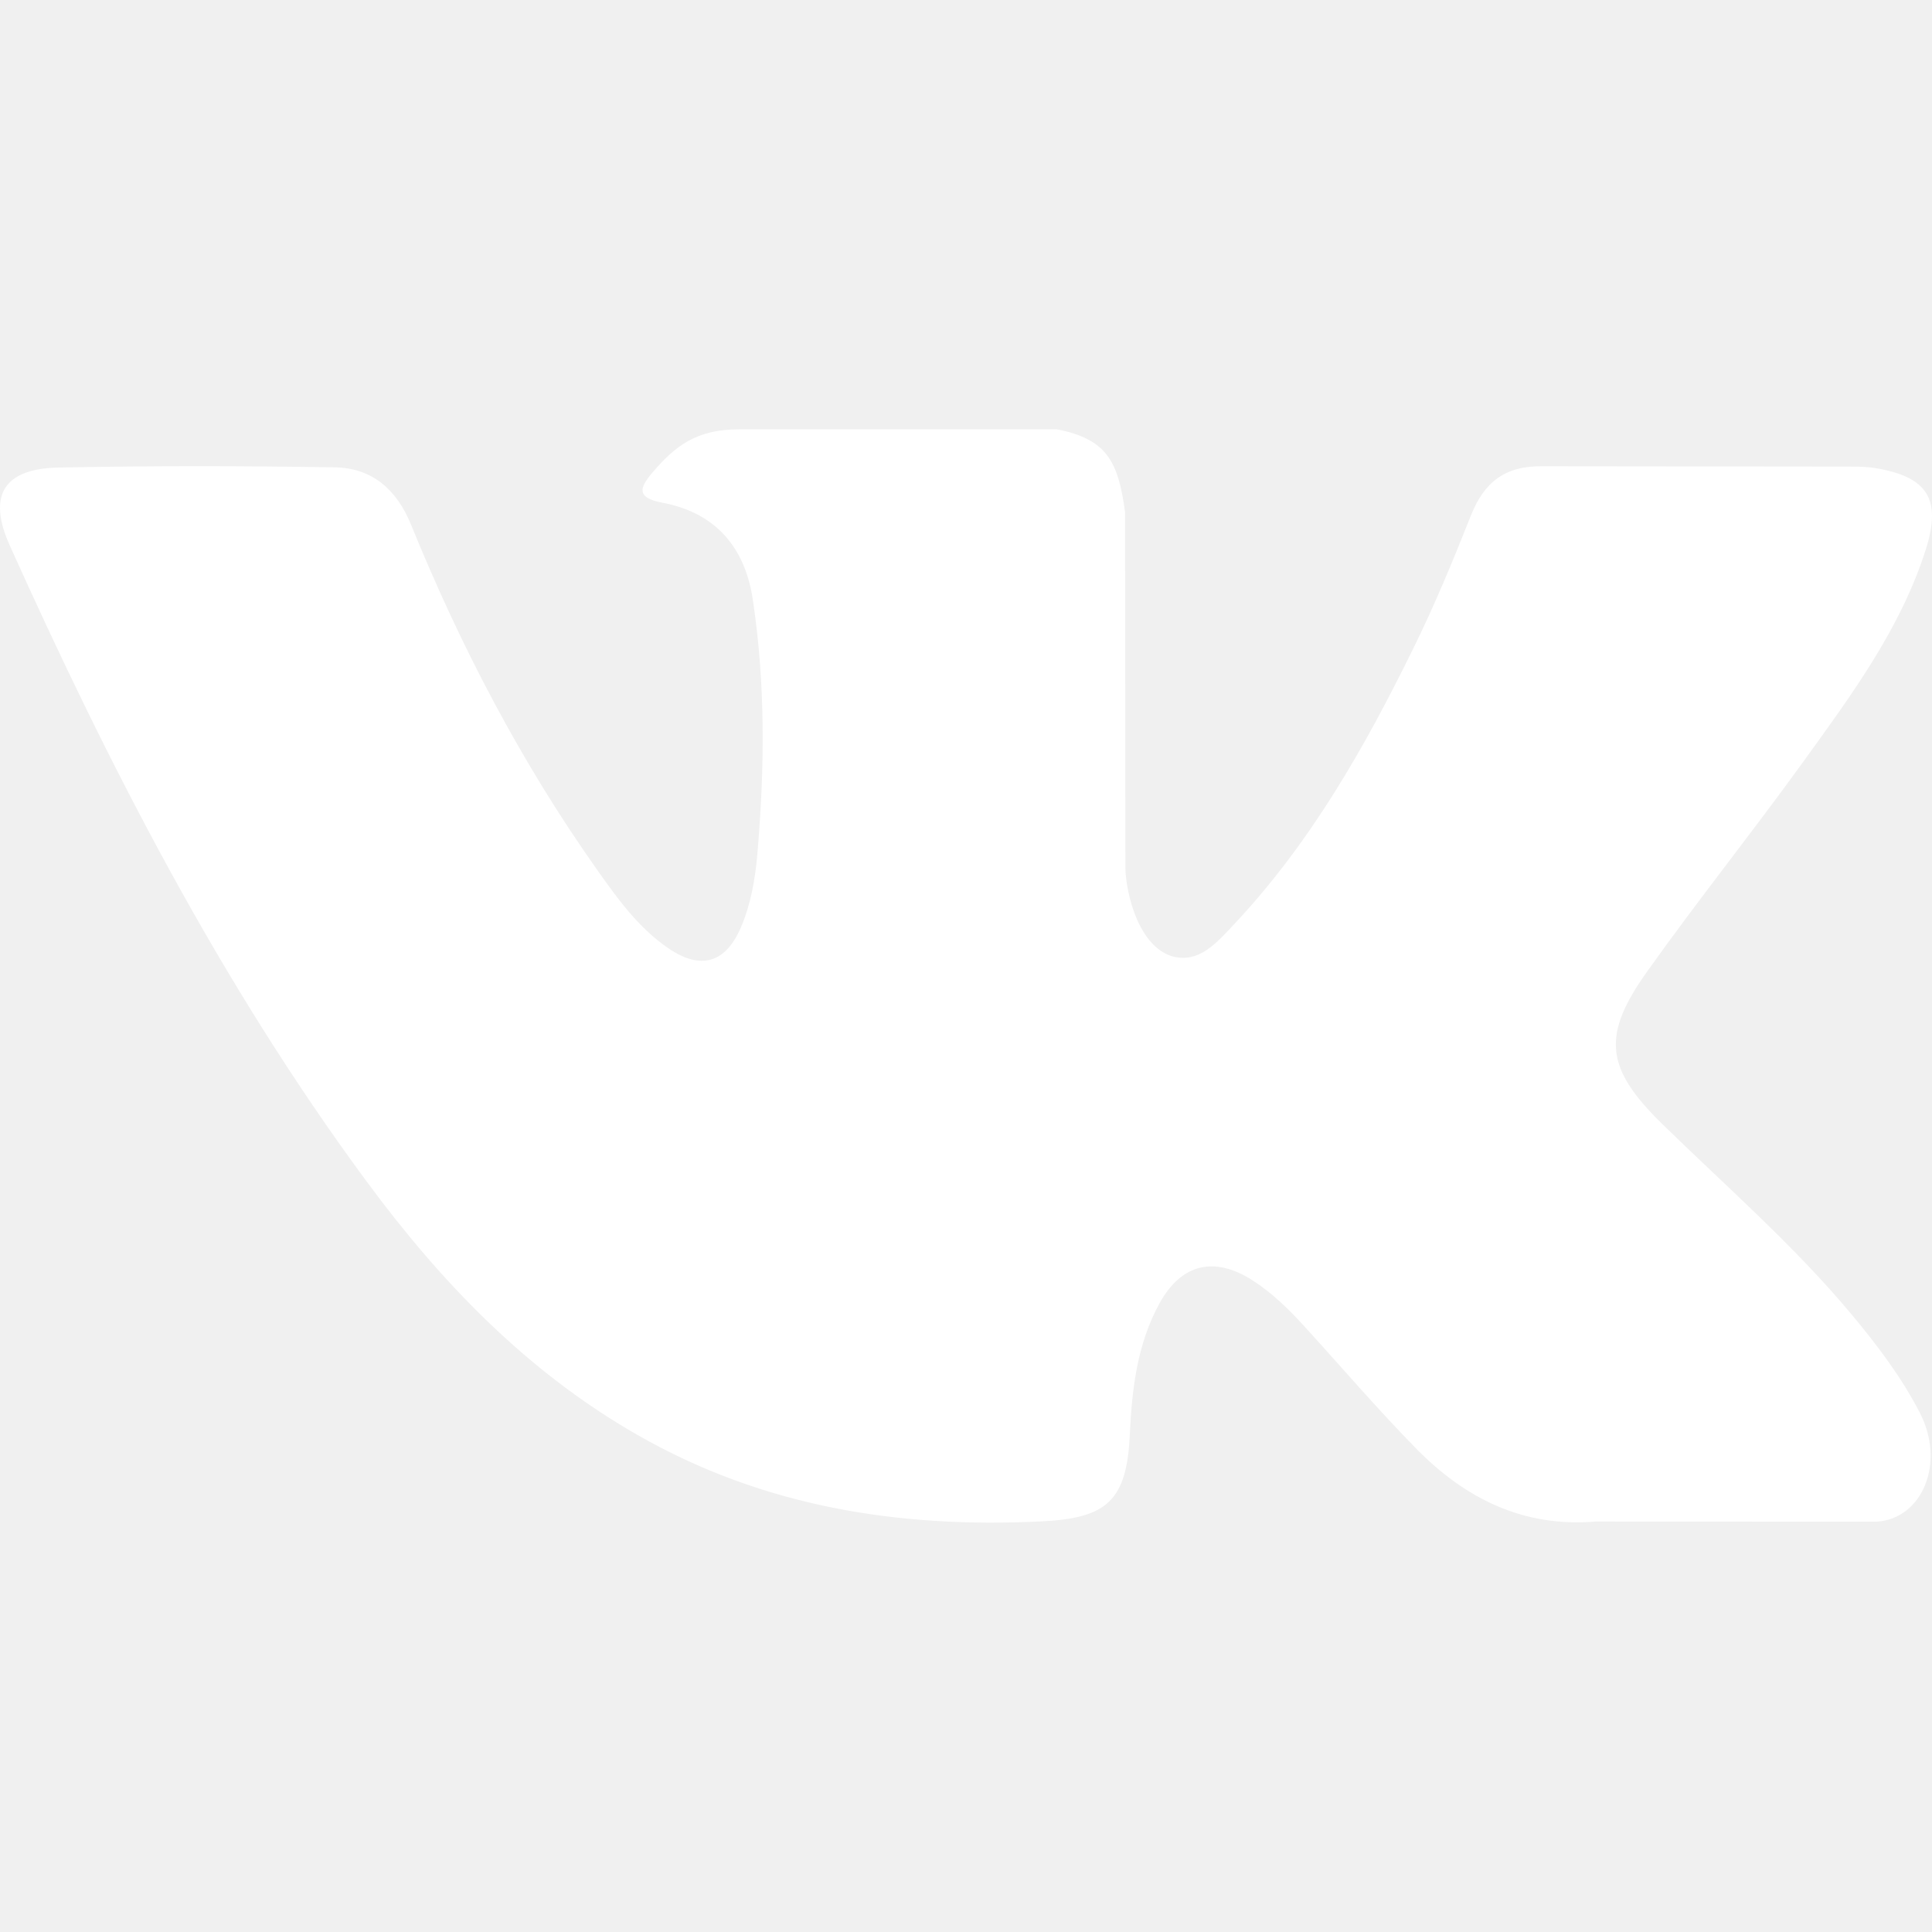
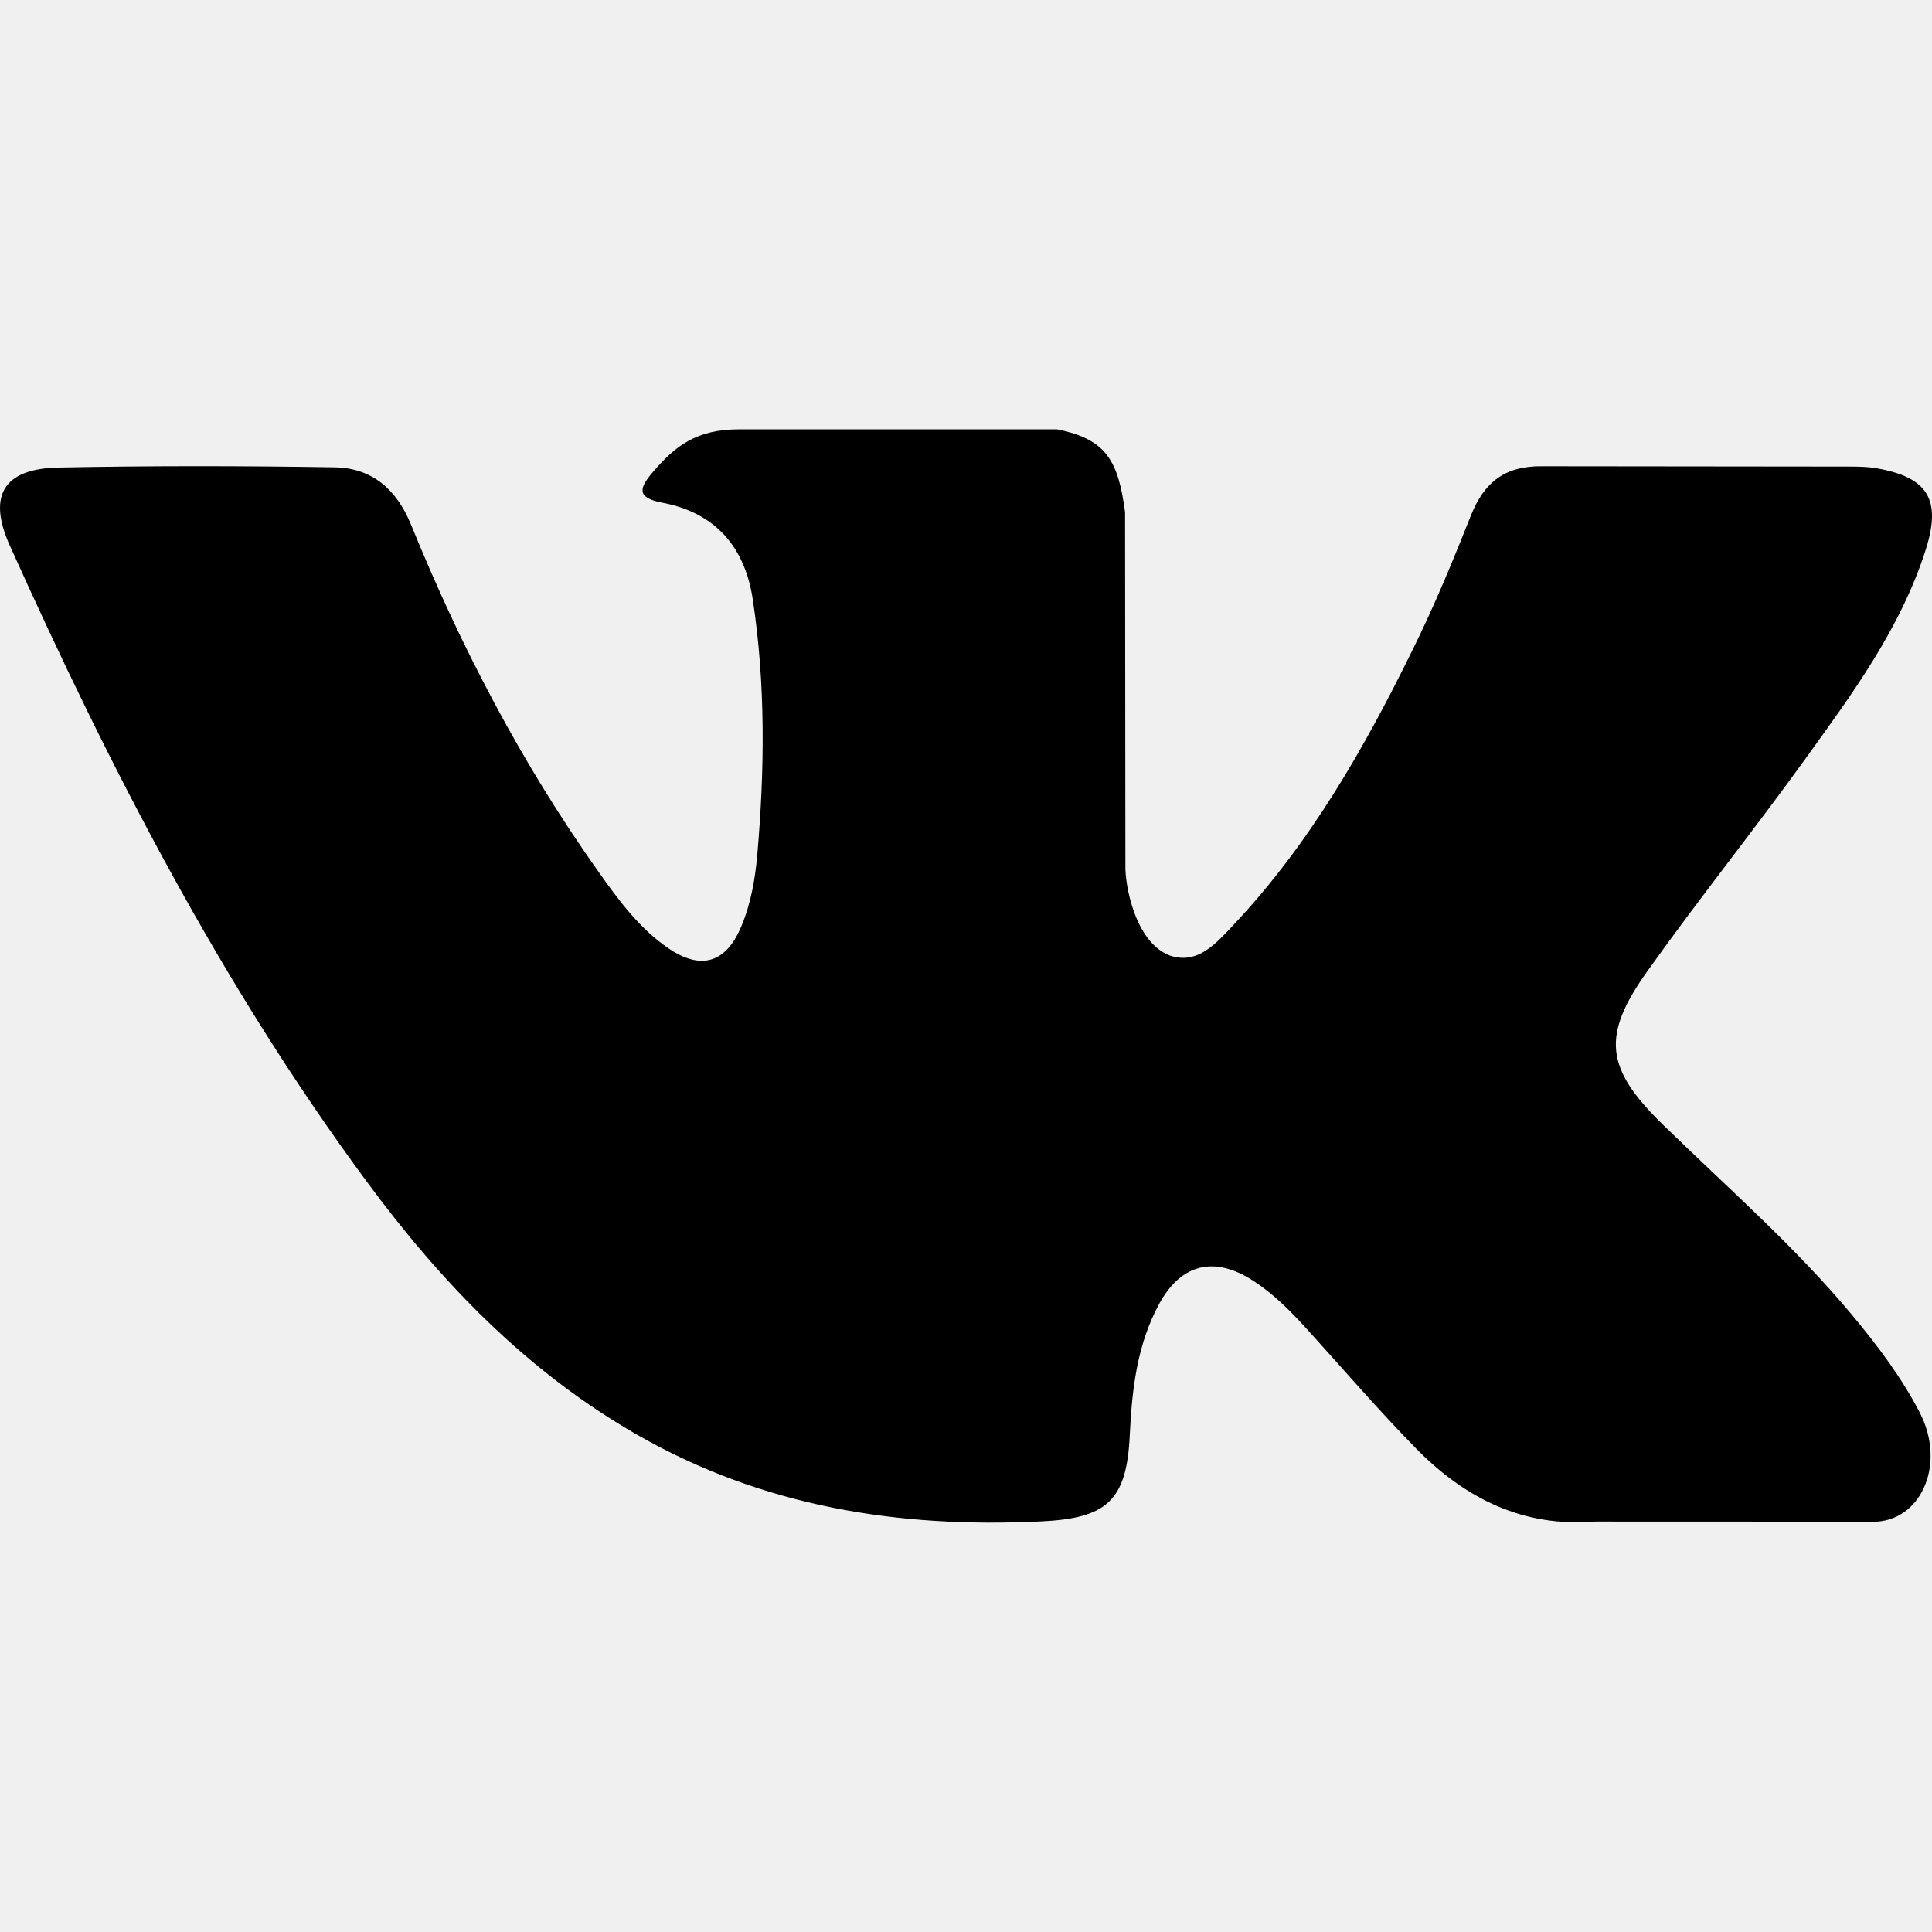
- <svg xmlns="http://www.w3.org/2000/svg" width="18" height="18" viewBox="0 0 18 18" fill="none">
-   <path fill-rule="evenodd" clip-rule="evenodd" d="M15.492 10.477C16.089 11.06 16.719 11.608 17.254 12.25C17.491 12.535 17.715 12.83 17.886 13.161C18.129 13.631 17.909 14.149 17.487 14.177L14.865 14.176C14.189 14.232 13.649 13.959 13.195 13.497C12.832 13.127 12.496 12.734 12.147 12.351C12.004 12.195 11.854 12.048 11.675 11.932C11.317 11.7 11.007 11.771 10.802 12.144C10.594 12.524 10.546 12.944 10.526 13.367C10.498 13.985 10.311 14.147 9.691 14.175C8.365 14.238 7.107 14.037 5.939 13.369C4.908 12.779 4.109 11.947 3.414 11.005C2.06 9.17 1.023 7.154 0.091 5.082C-0.119 4.615 0.035 4.364 0.55 4.356C1.405 4.339 2.261 4.34 3.117 4.354C3.465 4.359 3.695 4.559 3.829 4.887C4.292 6.025 4.858 7.108 5.569 8.112C5.758 8.379 5.951 8.646 6.226 8.834C6.53 9.042 6.762 8.973 6.905 8.635C6.996 8.42 7.036 8.189 7.056 7.958C7.124 7.167 7.133 6.377 7.014 5.588C6.941 5.096 6.664 4.777 6.173 4.684C5.922 4.637 5.959 4.543 6.081 4.4C6.291 4.154 6.49 4 6.885 4H9.848C10.315 4.092 10.418 4.302 10.482 4.771L10.485 8.063C10.48 8.245 10.576 8.784 10.903 8.904C11.165 8.99 11.338 8.78 11.495 8.614C12.204 7.861 12.711 6.971 13.163 6.05C13.364 5.644 13.537 5.224 13.704 4.803C13.828 4.491 14.023 4.338 14.374 4.344L17.226 4.347C17.311 4.347 17.396 4.348 17.478 4.362C17.959 4.444 18.091 4.651 17.942 5.12C17.708 5.856 17.253 6.47 16.808 7.087C16.333 7.745 15.824 8.38 15.352 9.043C14.919 9.647 14.953 9.952 15.492 10.477Z" fill="white" />
+ <svg xmlns="http://www.w3.org/2000/svg" width="18" height="18" viewBox="0 0 18 18">
+   <path fill-rule="evenodd" clip-rule="evenodd" d="M15.492 10.477C16.089 11.06 16.719 11.608 17.254 12.25C17.491 12.535 17.715 12.83 17.886 13.161C18.129 13.631 17.909 14.149 17.487 14.177L14.865 14.176C14.189 14.232 13.649 13.959 13.195 13.497C12.832 13.127 12.496 12.734 12.147 12.351C12.004 12.195 11.854 12.048 11.675 11.932C11.317 11.7 11.007 11.771 10.802 12.144C10.594 12.524 10.546 12.944 10.526 13.367C10.498 13.985 10.311 14.147 9.691 14.175C8.365 14.238 7.107 14.037 5.939 13.369C4.908 12.779 4.109 11.947 3.414 11.005C2.06 9.17 1.023 7.154 0.091 5.082C-0.119 4.615 0.035 4.364 0.55 4.356C1.405 4.339 2.261 4.34 3.117 4.354C3.465 4.359 3.695 4.559 3.829 4.887C4.292 6.025 4.858 7.108 5.569 8.112C5.758 8.379 5.951 8.646 6.226 8.834C6.53 9.042 6.762 8.973 6.905 8.635C6.996 8.42 7.036 8.189 7.056 7.958C7.124 7.167 7.133 6.377 7.014 5.588C6.941 5.096 6.664 4.777 6.173 4.684C5.922 4.637 5.959 4.543 6.081 4.4C6.291 4.154 6.49 4 6.885 4H9.848C10.315 4.092 10.418 4.302 10.482 4.771L10.485 8.063C10.48 8.245 10.576 8.784 10.903 8.904C11.165 8.99 11.338 8.78 11.495 8.614C12.204 7.861 12.711 6.971 13.163 6.05C13.364 5.644 13.537 5.224 13.704 4.803C13.828 4.491 14.023 4.338 14.374 4.344L17.226 4.347C17.311 4.347 17.396 4.348 17.478 4.362C17.959 4.444 18.091 4.651 17.942 5.12C17.708 5.856 17.253 6.47 16.808 7.087C16.333 7.745 15.824 8.38 15.352 9.043C14.919 9.647 14.953 9.952 15.492 10.477Z" />
</svg>
